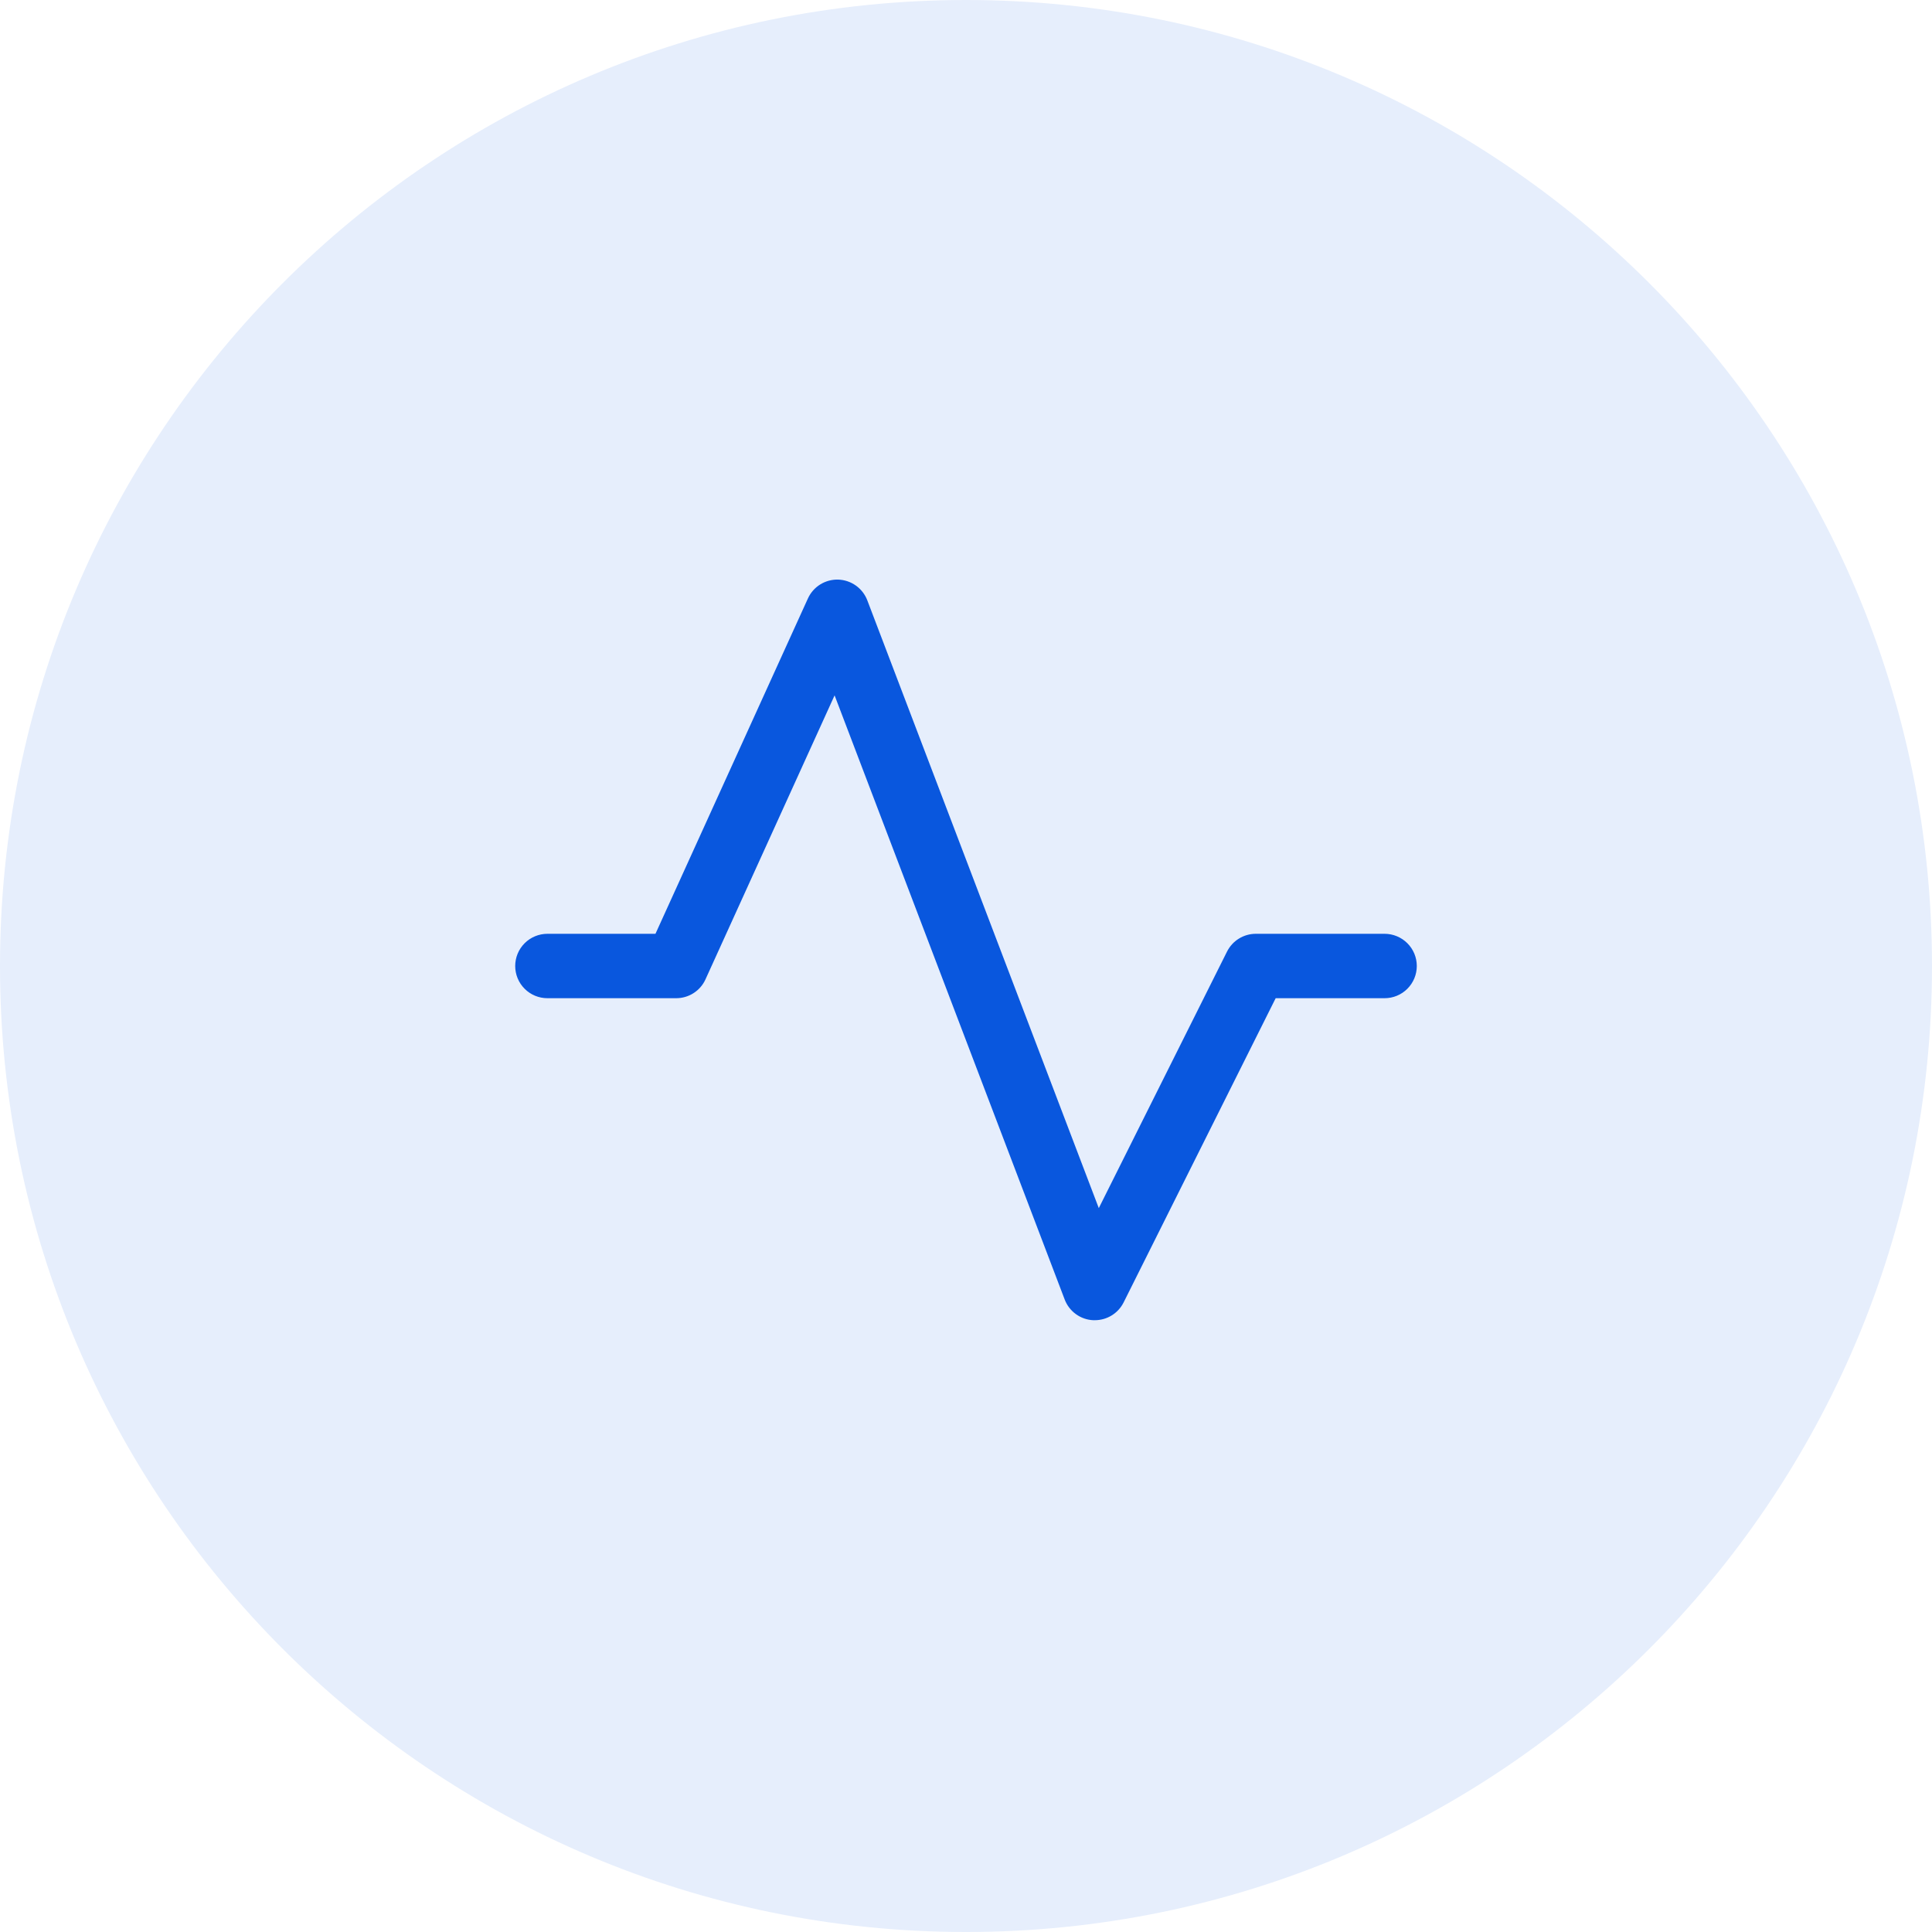
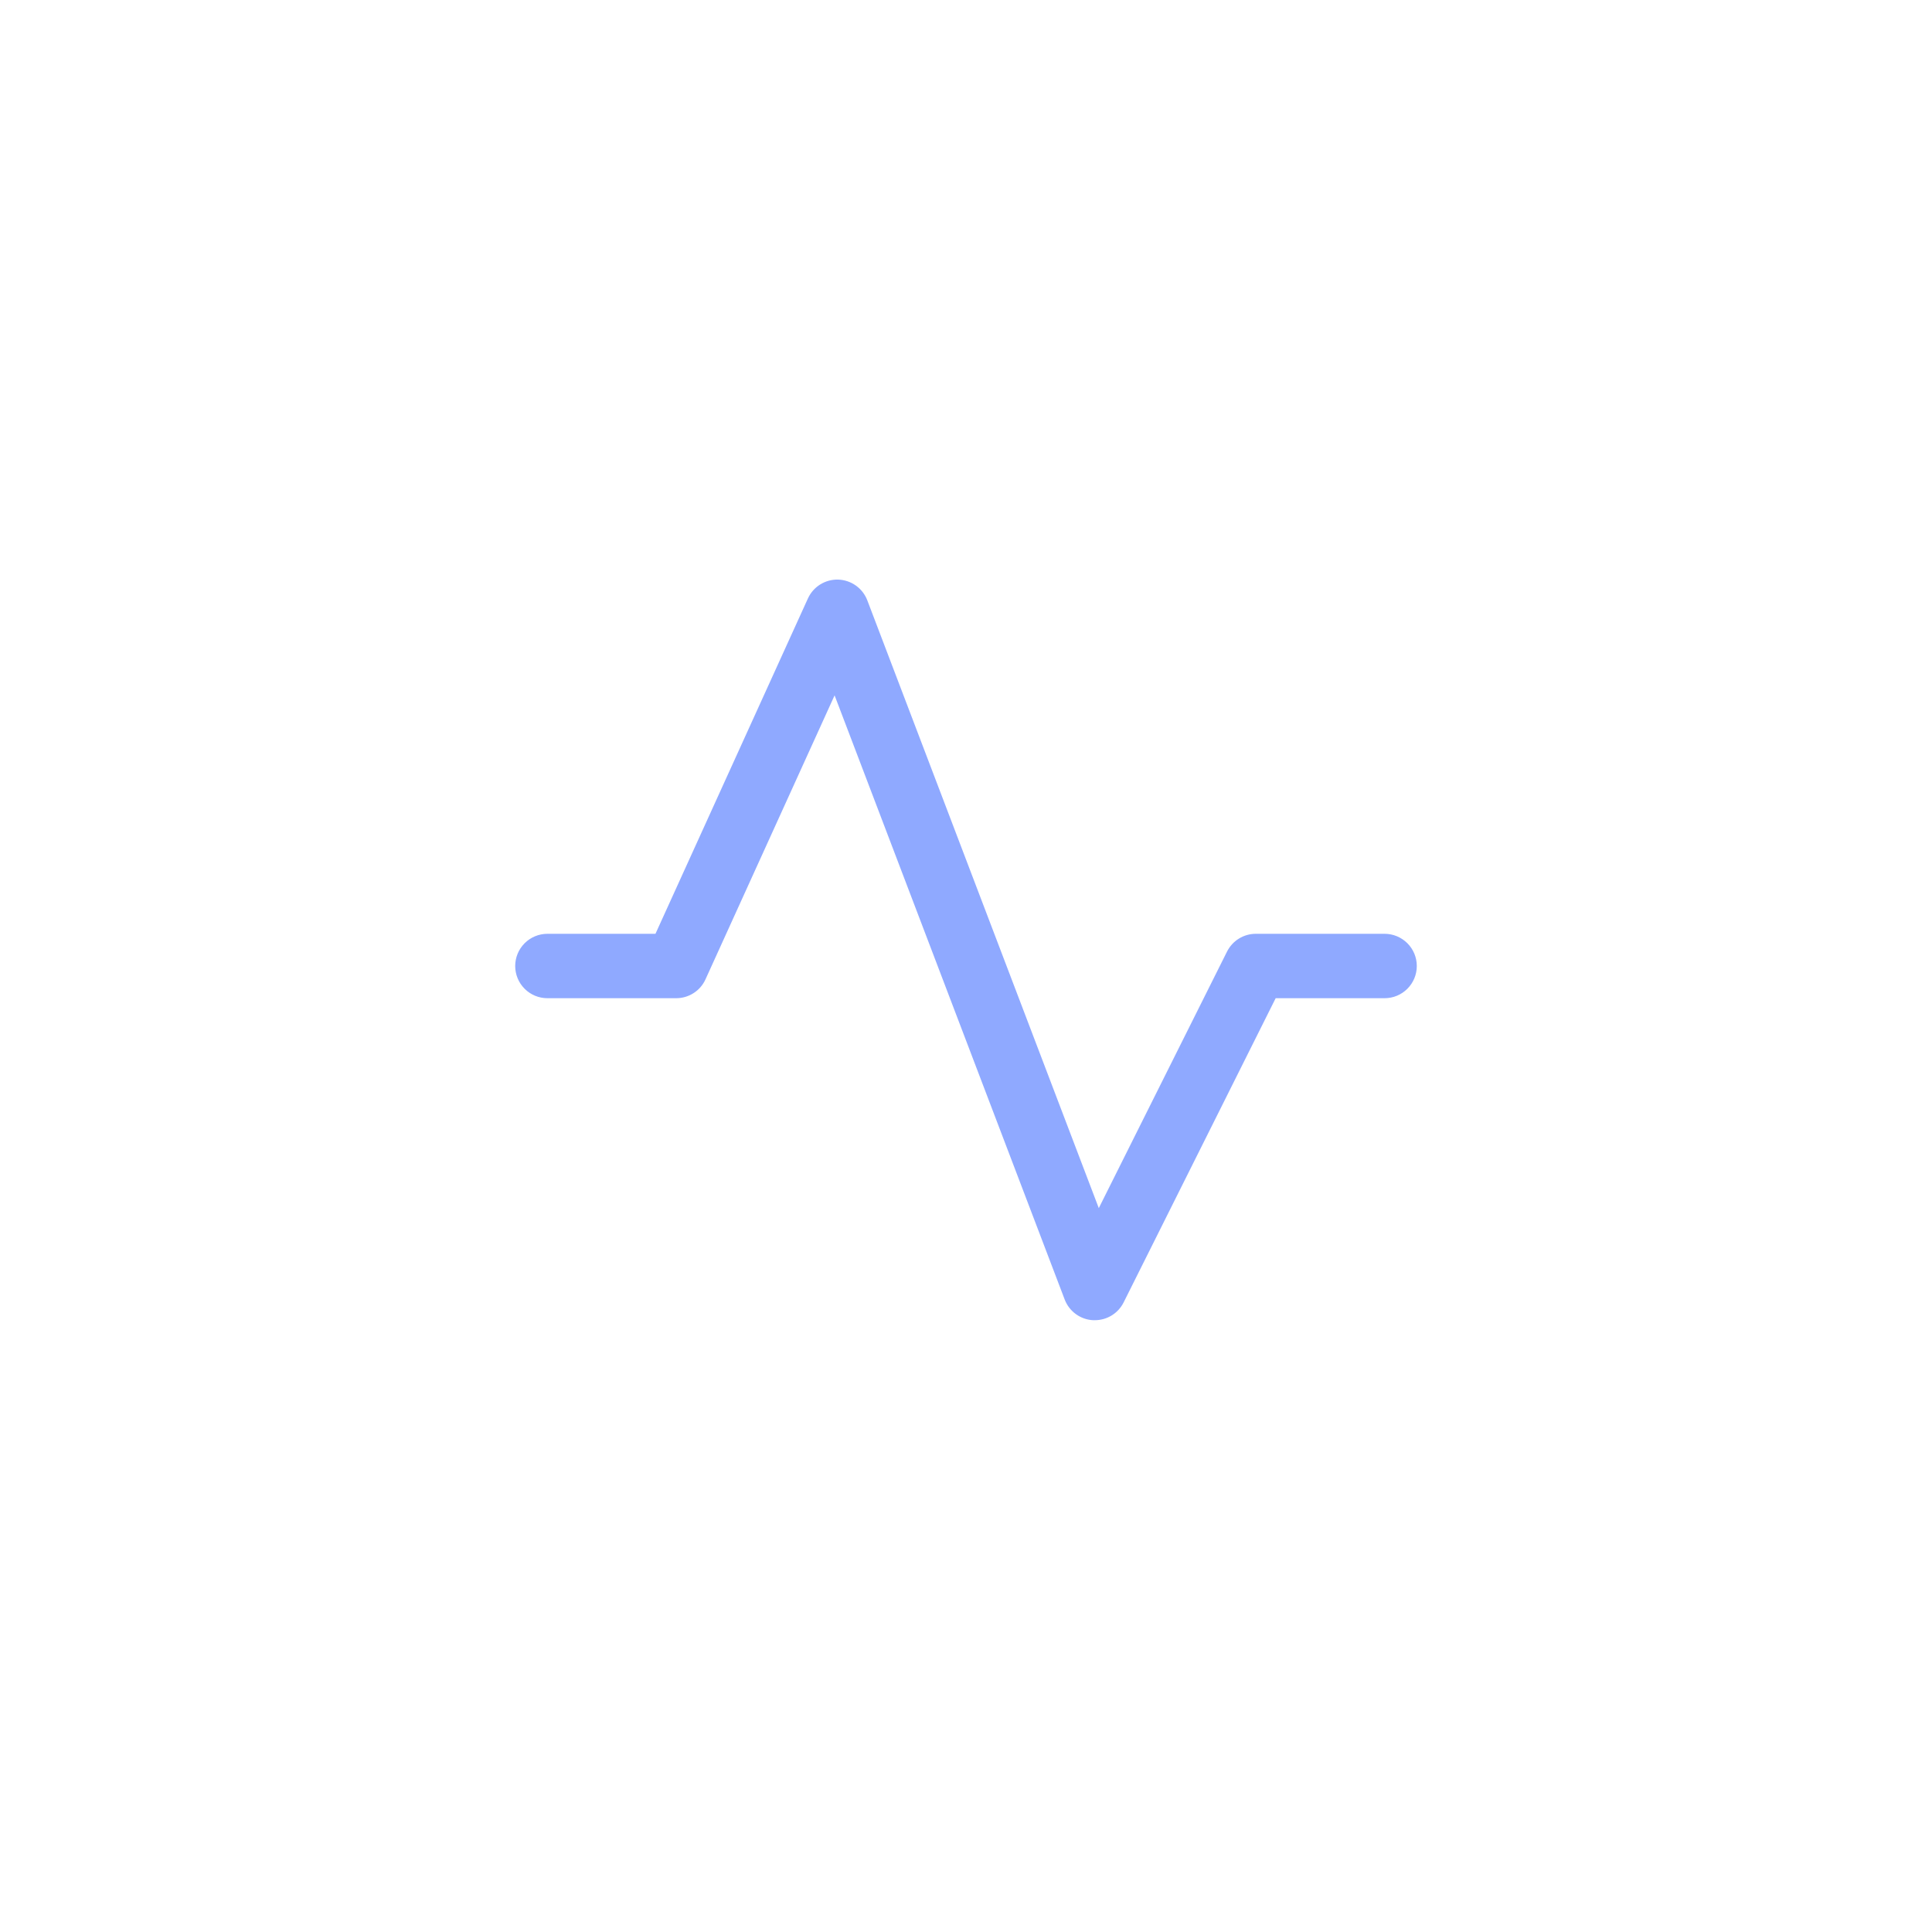
<svg xmlns="http://www.w3.org/2000/svg" width="60" height="60" viewBox="0 0 60 60" fill="none">
-   <rect width="60" height="60" rx="30" fill="#E6EEFC" />
-   <path d="M44 30C44 30.265 43.895 30.52 43.707 30.707C43.52 30.895 43.265 31 43 31H39.617L34.895 40.448C34.812 40.614 34.684 40.754 34.526 40.851C34.368 40.949 34.186 41 34 41H33.95C33.756 40.991 33.569 40.925 33.412 40.811C33.255 40.697 33.134 40.539 33.065 40.358L25.919 21.595L21.91 30.414C21.831 30.589 21.703 30.737 21.541 30.841C21.38 30.945 21.192 31 21 31H17C16.735 31 16.48 30.895 16.293 30.707C16.105 30.52 16 30.265 16 30C16 29.735 16.105 29.481 16.293 29.293C16.48 29.106 16.735 29 17 29H20.356L25.09 18.587C25.172 18.407 25.305 18.255 25.472 18.151C25.64 18.047 25.834 17.994 26.032 18C26.229 18.007 26.42 18.071 26.581 18.186C26.741 18.3 26.865 18.46 26.935 18.644L34.124 37.519L38.105 29.555C38.188 29.389 38.315 29.248 38.474 29.15C38.632 29.052 38.814 29 39 29H43C43.265 29 43.52 29.106 43.707 29.293C43.895 29.481 44 29.735 44 30Z" fill="#0957DE" />
+   <path d="M44 30C44 30.265 43.895 30.52 43.707 30.707C43.52 30.895 43.265 31 43 31H39.617L34.895 40.448C34.812 40.614 34.684 40.754 34.526 40.851C34.368 40.949 34.186 41 34 41H33.95C33.756 40.991 33.569 40.925 33.412 40.811C33.255 40.697 33.134 40.539 33.065 40.358L25.919 21.595L21.91 30.414C21.831 30.589 21.703 30.737 21.541 30.841C21.38 30.945 21.192 31 21 31H17C16.735 31 16.48 30.895 16.293 30.707C16.105 30.52 16 30.265 16 30C16 29.735 16.105 29.481 16.293 29.293C16.48 29.106 16.735 29 17 29H20.356L25.09 18.587C25.172 18.407 25.305 18.255 25.472 18.151C25.64 18.047 25.834 17.994 26.032 18C26.229 18.007 26.42 18.071 26.581 18.186C26.741 18.3 26.865 18.46 26.935 18.644L34.124 37.519L38.105 29.555C38.188 29.389 38.315 29.248 38.474 29.15C38.632 29.052 38.814 29 39 29H43C43.265 29 43.52 29.106 43.707 29.293C43.895 29.481 44 29.735 44 30Z" fill="#8FA9FF" />
</svg>
